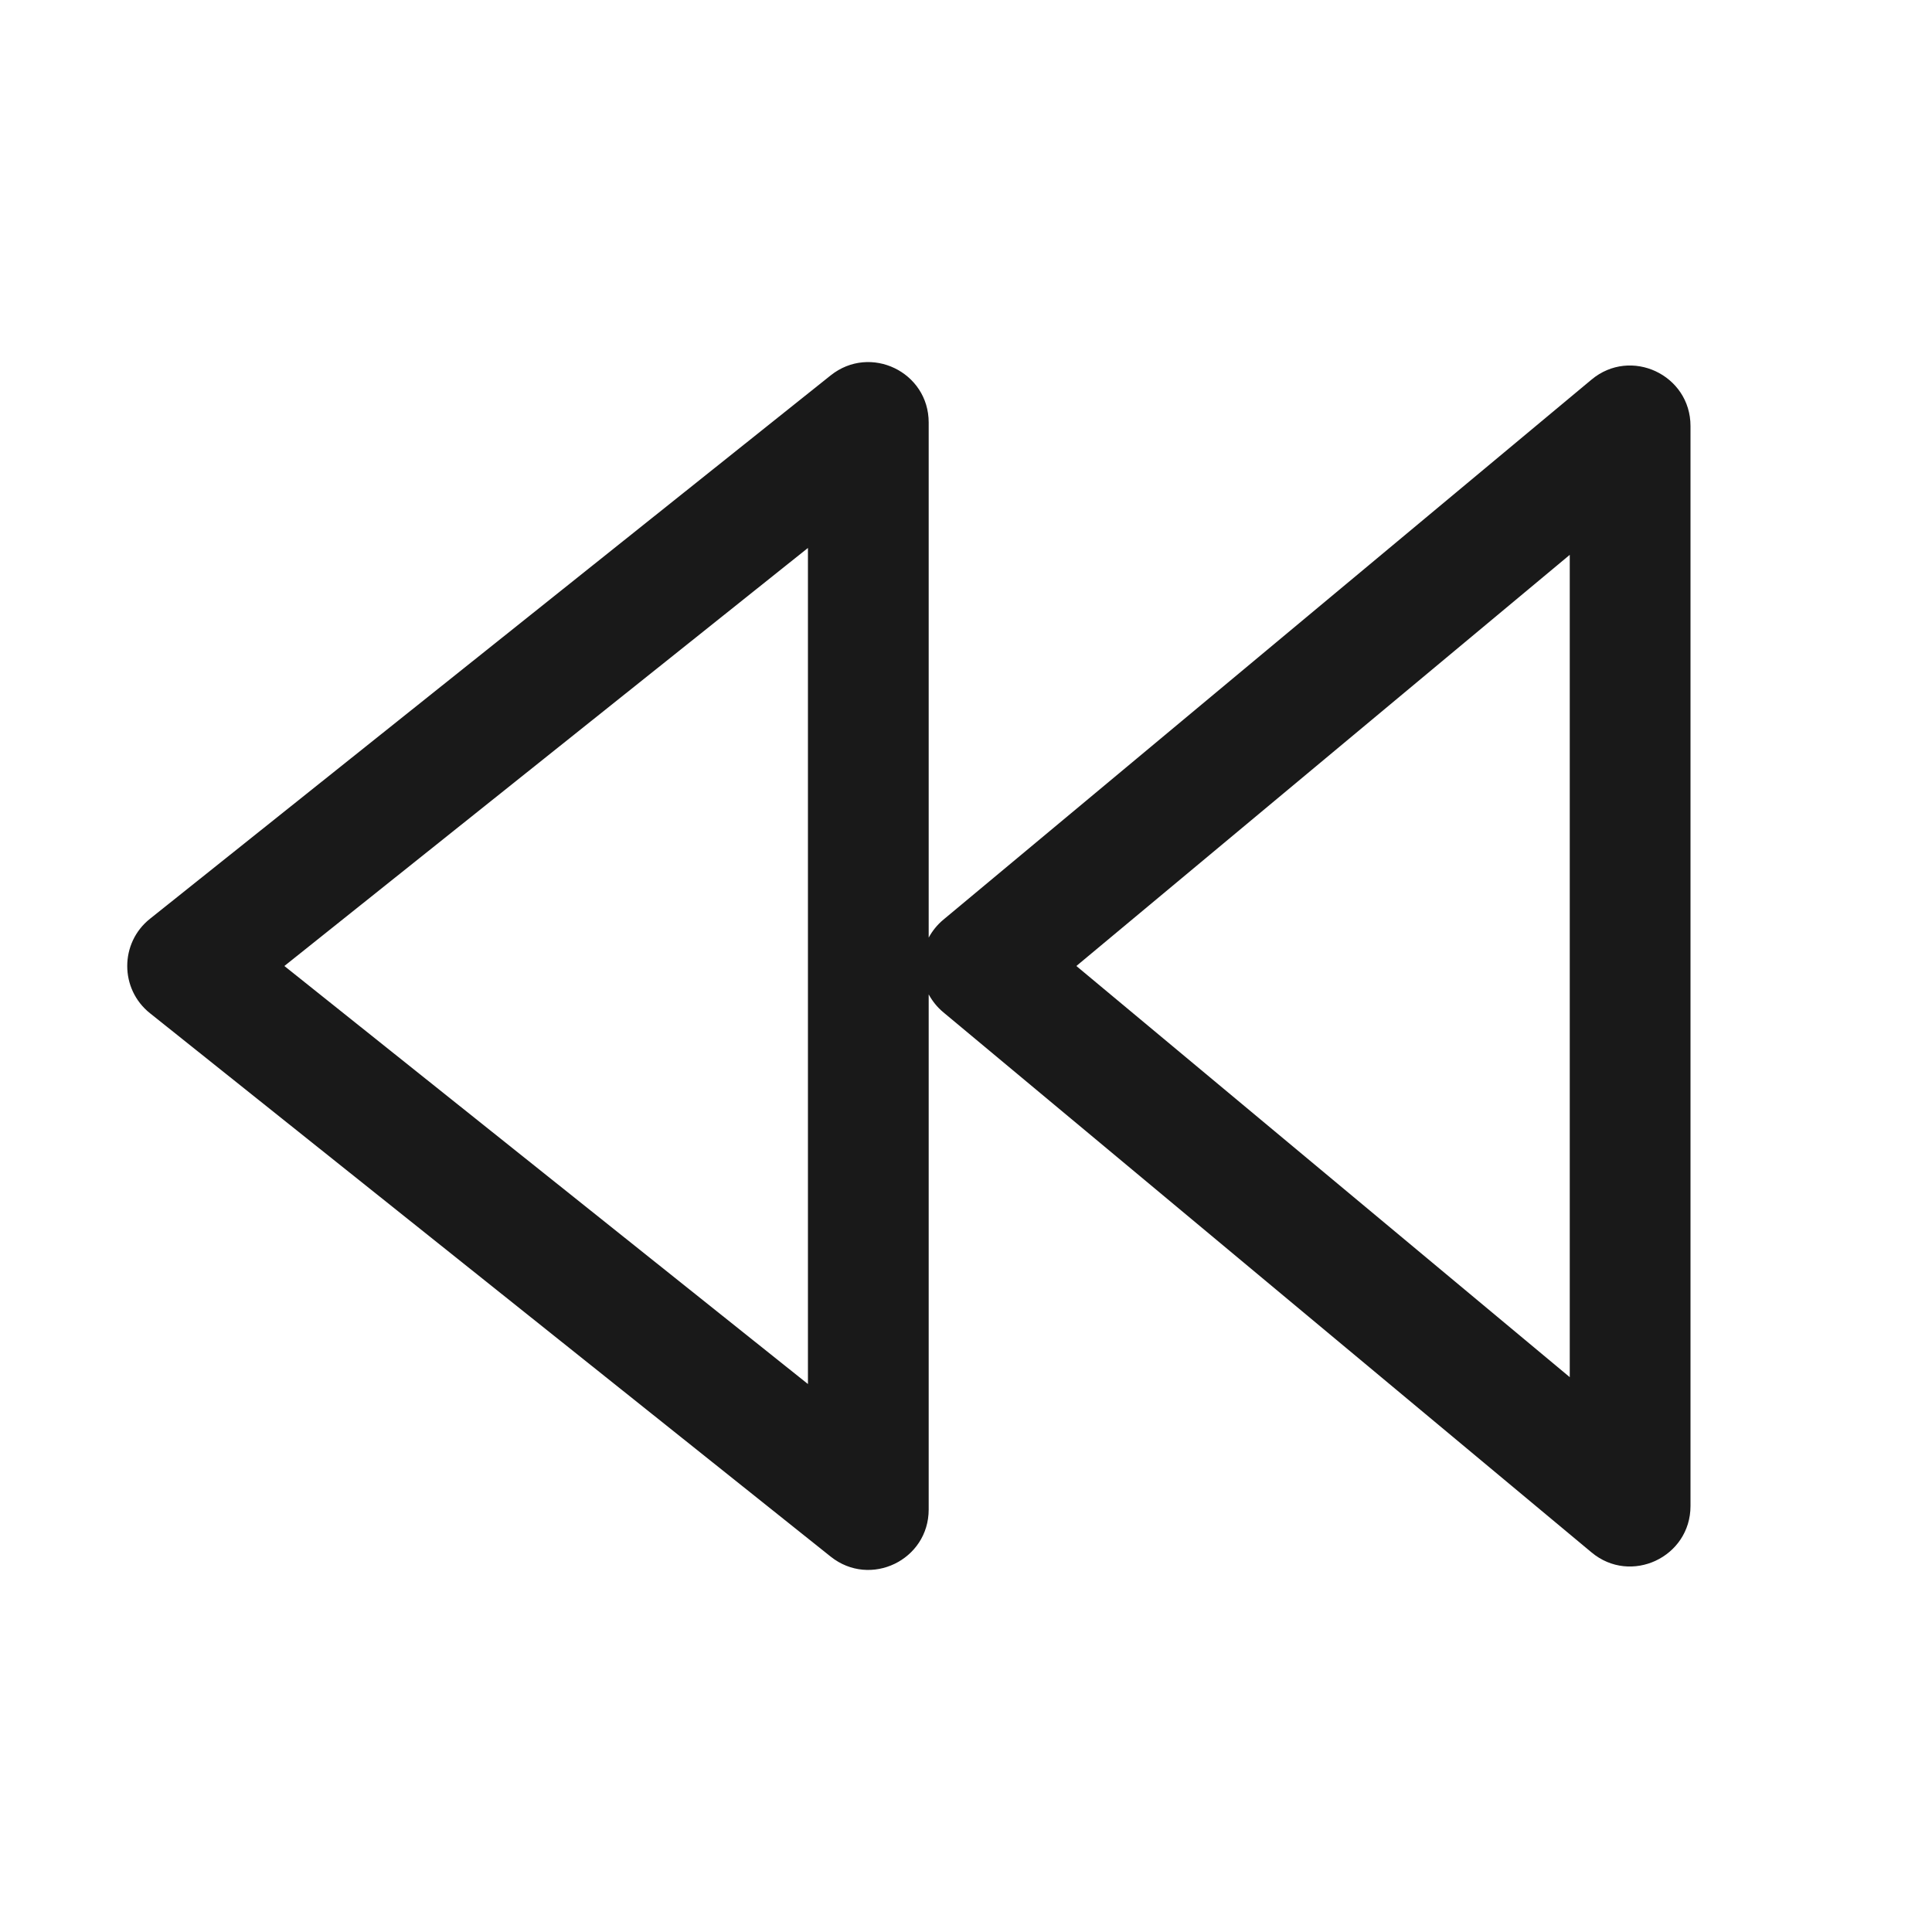
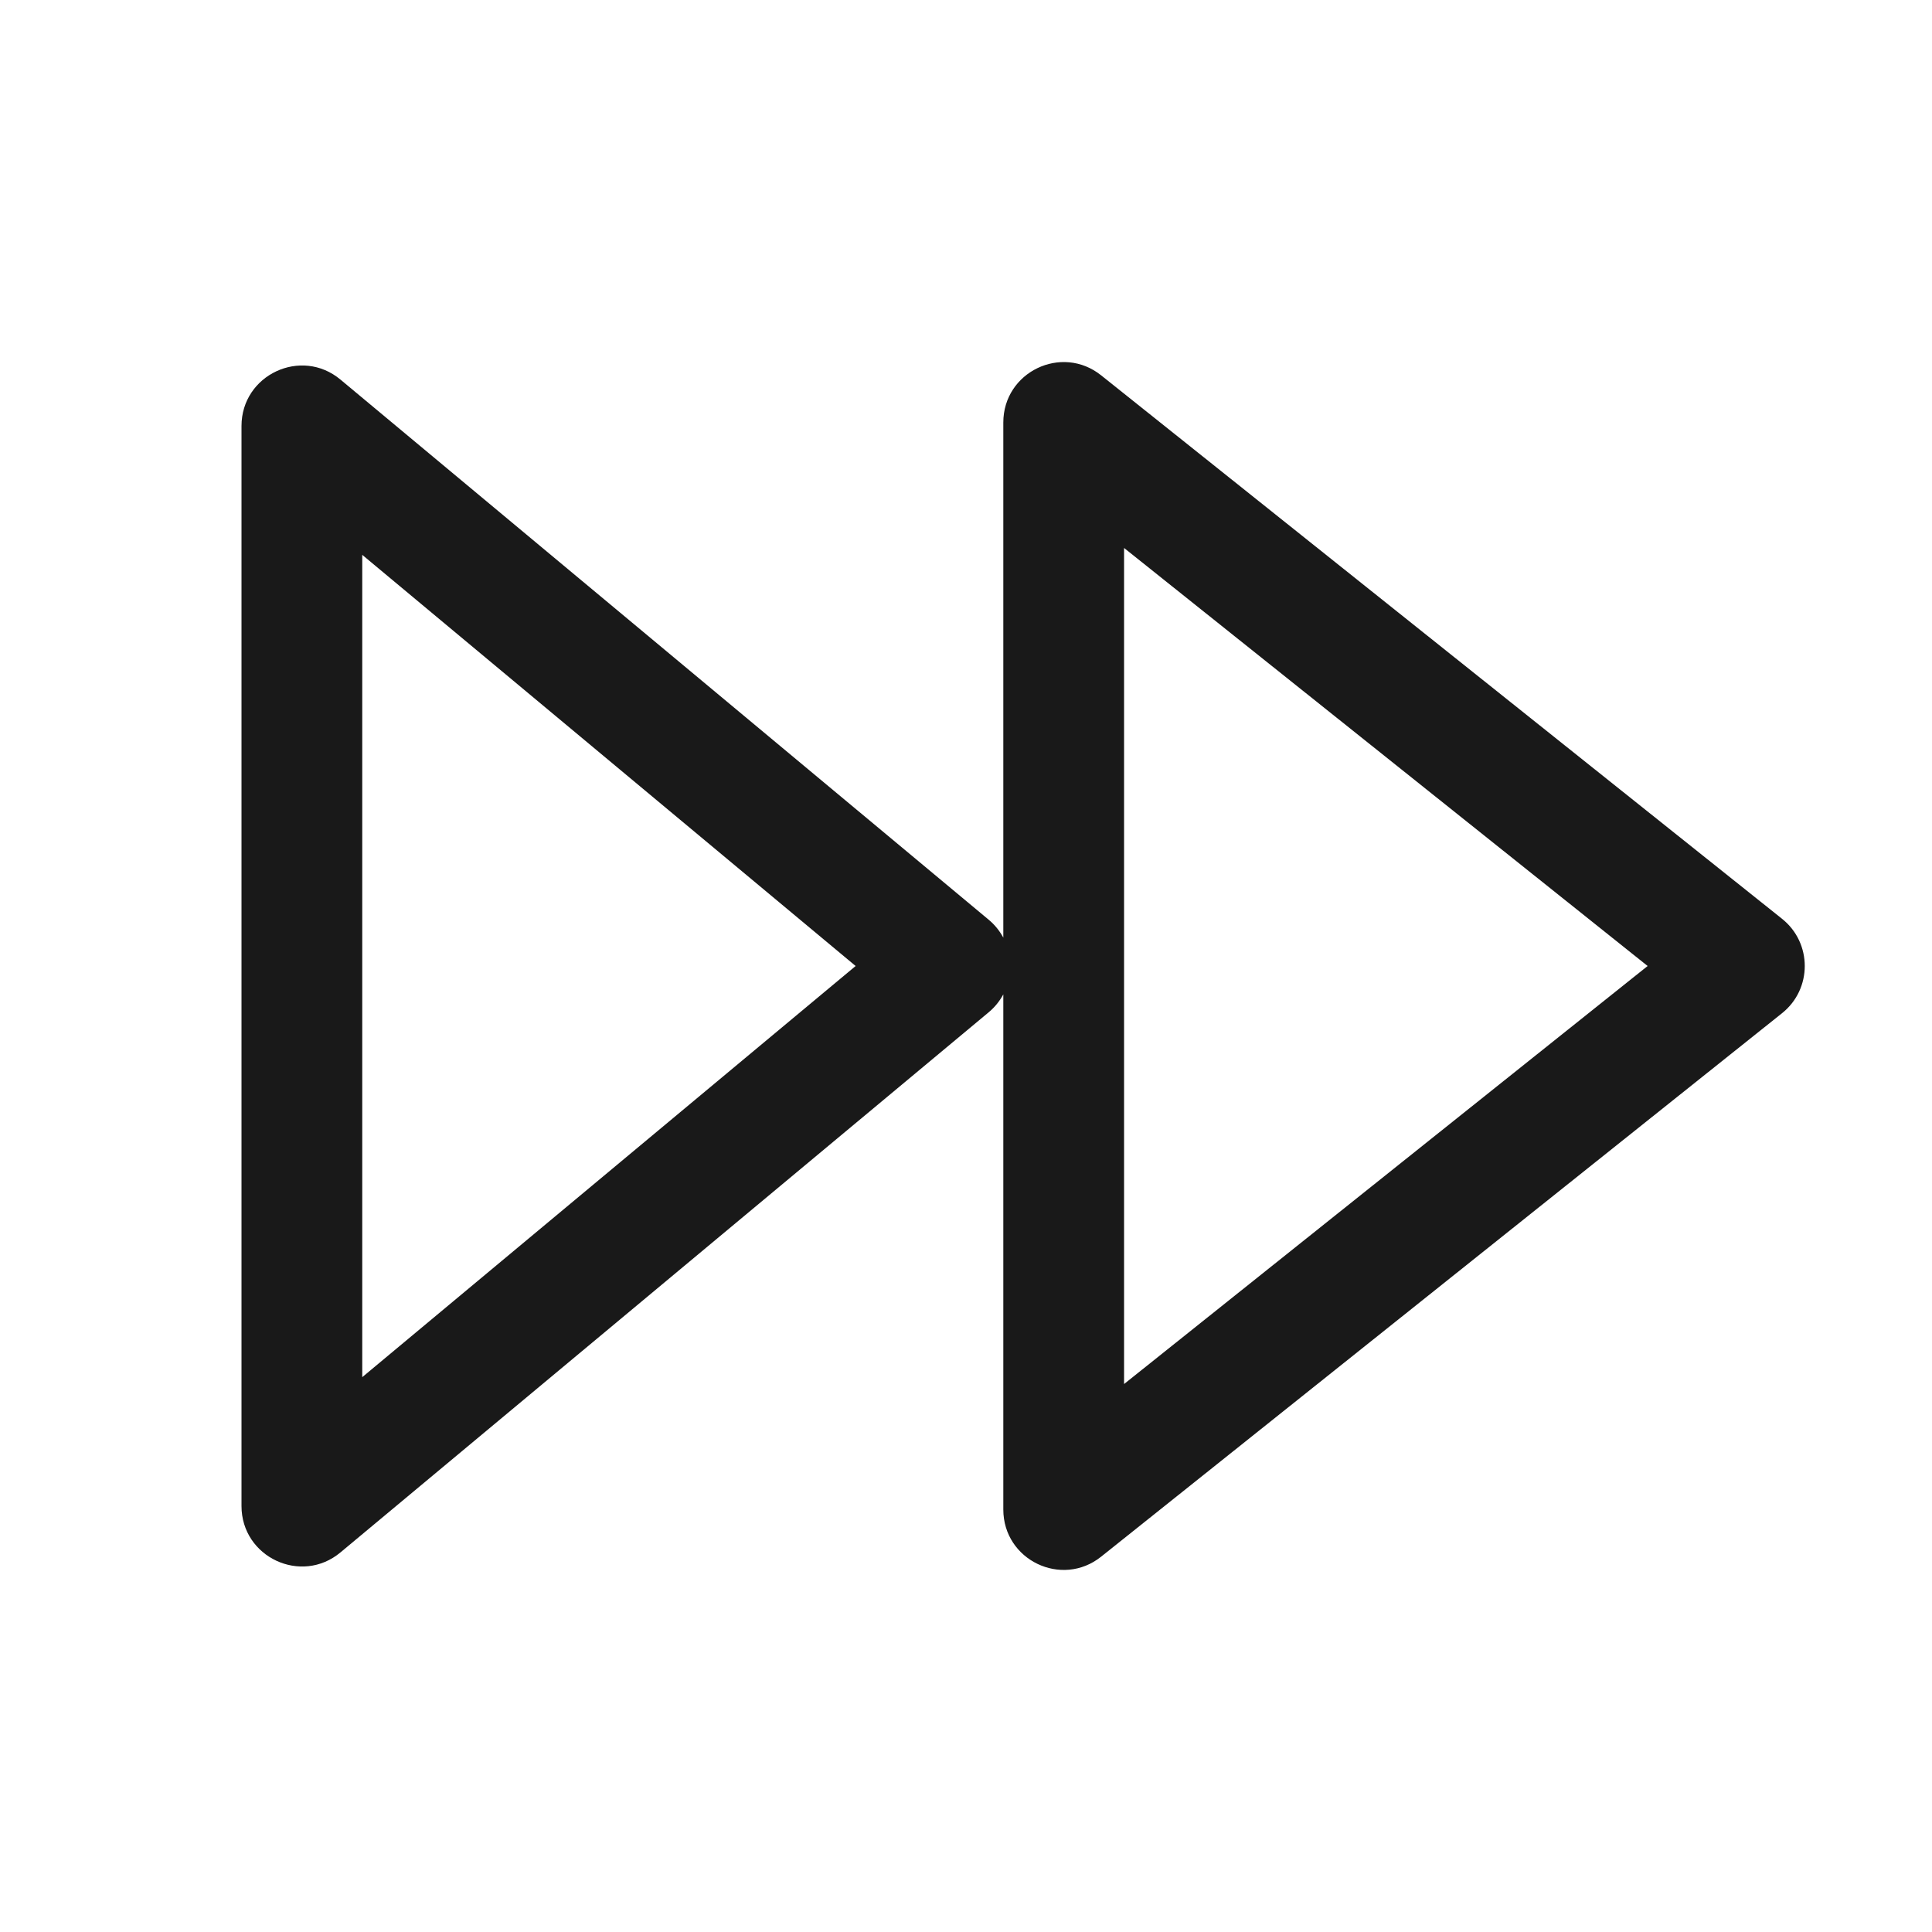
<svg xmlns="http://www.w3.org/2000/svg" width="16" height="16" viewBox="0 0 16 16" fill="none">
-   <path d="M1.242 8.391C0.991 8.191 0.991 7.809 1.242 7.609L6.879 3.109C7.207 2.847 7.691 3.08 7.691 3.499L7.691 7.765C7.721 7.71 7.761 7.659 7.813 7.616L13.18 3.144C13.505 2.872 14 3.104 14 3.528L14 12.472C14 12.896 13.505 13.128 13.18 12.856L7.813 8.384C7.761 8.341 7.721 8.29 7.691 8.235L7.691 12.501C7.691 12.92 7.207 13.153 6.879 12.891L1.242 8.391ZM6.691 11.462L6.691 4.538L2.355 8L6.691 11.462ZM13 11.405L13 4.595L8.914 8L13 11.405Z" fill="black" fill-opacity="0.9" />
+   <path d="M14.758 7.609C15.009 7.809 15.009 8.191 14.758 8.391L9.12 12.891C8.793 13.153 8.309 12.92 8.309 12.501L8.309 8.235C8.279 8.29 8.239 8.341 8.187 8.384L2.82 12.856C2.495 13.128 2 12.896 2 12.472L2 3.528C2 3.104 2.495 2.872 2.82 3.144L8.187 7.616C8.239 7.659 8.279 7.71 8.309 7.765L8.309 3.499C8.309 3.08 8.793 2.847 9.12 3.109L14.758 7.609ZM9.309 4.538L9.309 11.462L13.645 8L9.309 4.538ZM3 4.595L3 11.405L7.086 8L3 4.595Z" fill="black" fill-opacity="0.9" />
</svg>
